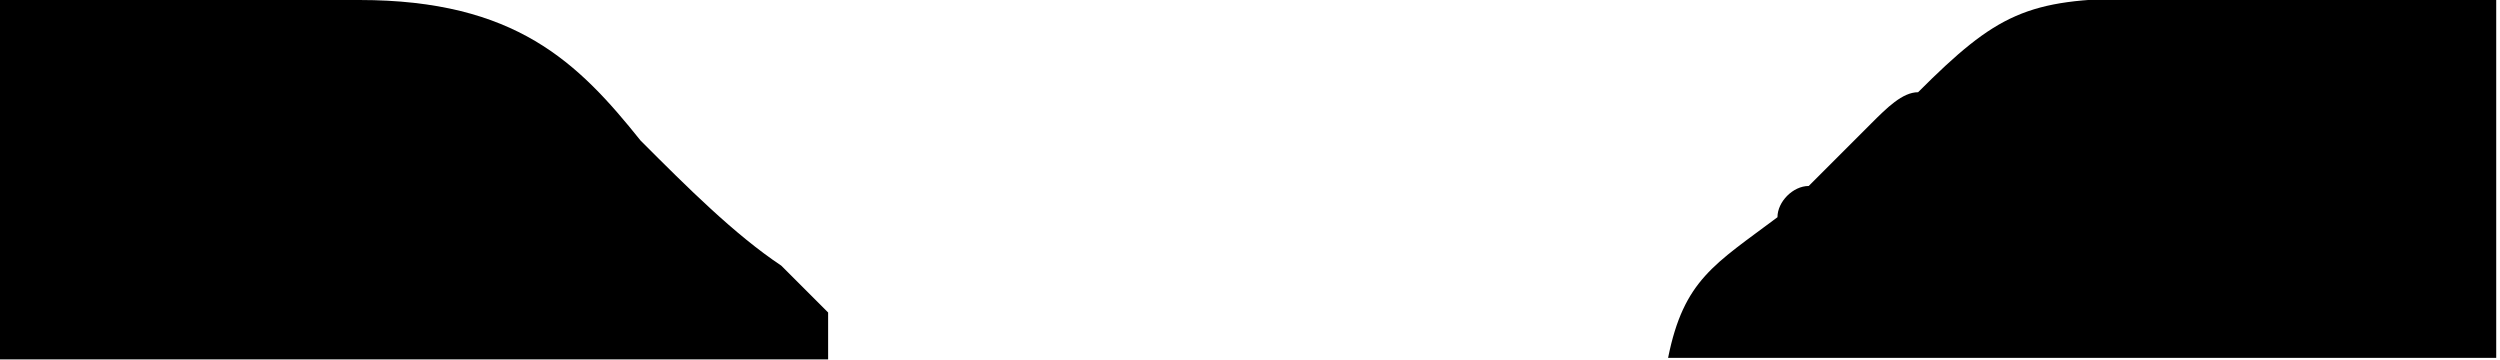
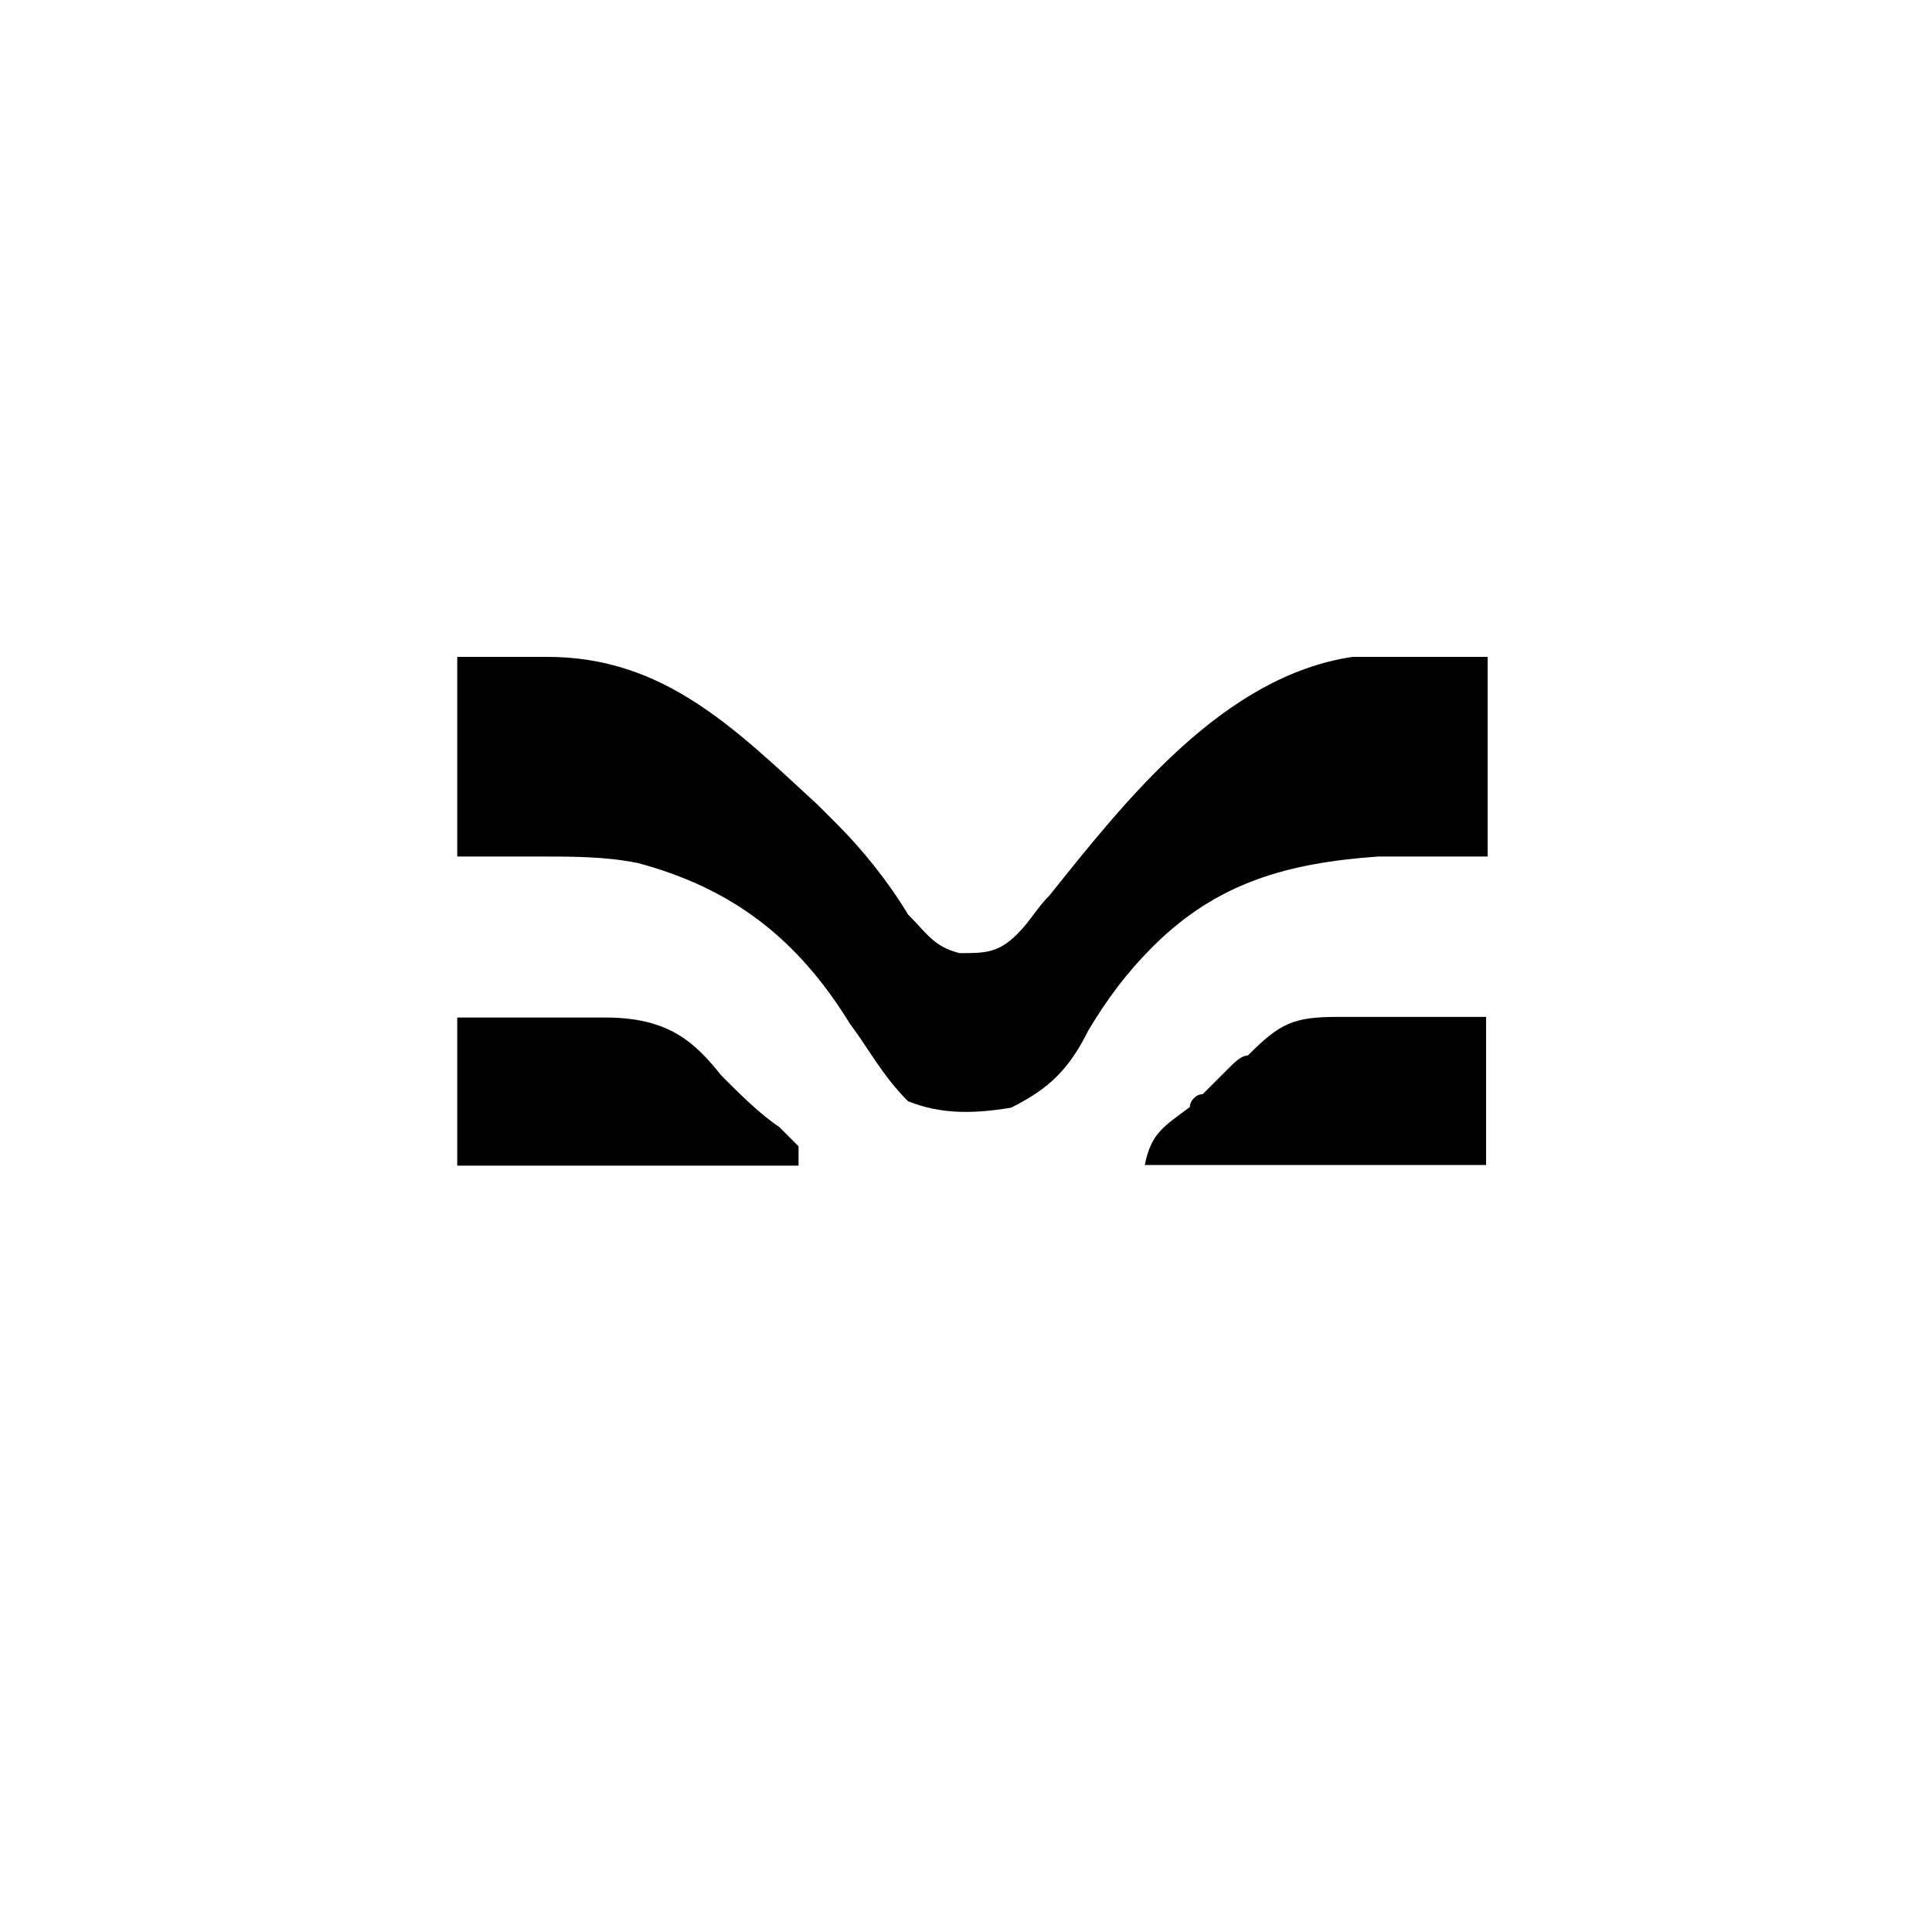
- <svg xmlns="http://www.w3.org/2000/svg" viewBox="171 558 160 23">
-   <path fill="currentColor" d="M0 0 C4 0 8 0 12 0 C14 0 15 0 17 0 C19 0 21 0 23 0 C33 0 37 4 41 9 C44 12 47 15 50 17 C51 18 52 19 53 20 C53 21 53 22 53 23 C36 23 18 23 0 23 C0 15 0 8 0 0 Z " transform="translate(171,558)" />
-   <path fill="currentColor" d="M0 0 C1 0 1 0 2 0 C4 0 6 0 8 0 C10 0 11 0 13 0 C16 0 20 0 23 0 C23 8 23 15 23 23 C6 23 -12 23 -30 23 C-29 18 -27 17 -23 14 C-23 13 -22 12 -21 12 C-20 11 -18 9 -17 8 C-16 7 -15 6 -14 6 C-9 1 -7 0 0 0 Z " transform="translate(307.7578,557.9023)" />
+ <svg width="1080" height="1080" viewBox="100 400 300 300">
+   <path fill="#000000" d="M0 0 C3 0 7 0 10 0 C11 0 12 0 14 0 C32 0 43 11 56 23 C57 24 58 25 59 26 C63 30 67 35 70 40 C73 43 74 45 78 46 C82 46 84 46 87 43 C89 41 90 39 92 37 C104 22 119 3 139 0 C143 0 146 0 150 0 C153 0 157 0 160 0 C160 10 160 20 160 31 C147 31 147 31 143 31 C129 32 118 35 108 45 C104 49 101 53 98 58 C95 64 92 67 86 70 C80 71 75 71 70 69 C66 65 64 61 61 57 C53 44 43 36 28 32 C23 31 18 31 13 31 C9 31 5 31 0 31 C0 21 0 11 0 0 Z " transform="translate(171,502)" />
+   <path fill="#000000" d="M0 0 C4 0 8 0 12 0 C14 0 15 0 17 0 C19 0 21 0 23 0 C33 0 37 4 41 9 C44 12 47 15 50 17 C51 18 52 19 53 20 C53 21 53 22 53 23 C36 23 18 23 0 23 C0 15 0 8 0 0 Z " transform="translate(171,558)" />
+   <path fill="#000000" d="M0 0 C1 0 1 0 2 0 C4 0 6 0 8 0 C10 0 11 0 13 0 C16 0 20 0 23 0 C23 8 23 15 23 23 C6 23 -12 23 -30 23 C-29 18 -27 17 -23 14 C-23 13 -22 12 -21 12 C-20 11 -18 9 -17 8 C-16 7 -15 6 -14 6 C-9 1 -7 0 0 0 Z " transform="translate(307.7578,557.9023)" />
</svg>
